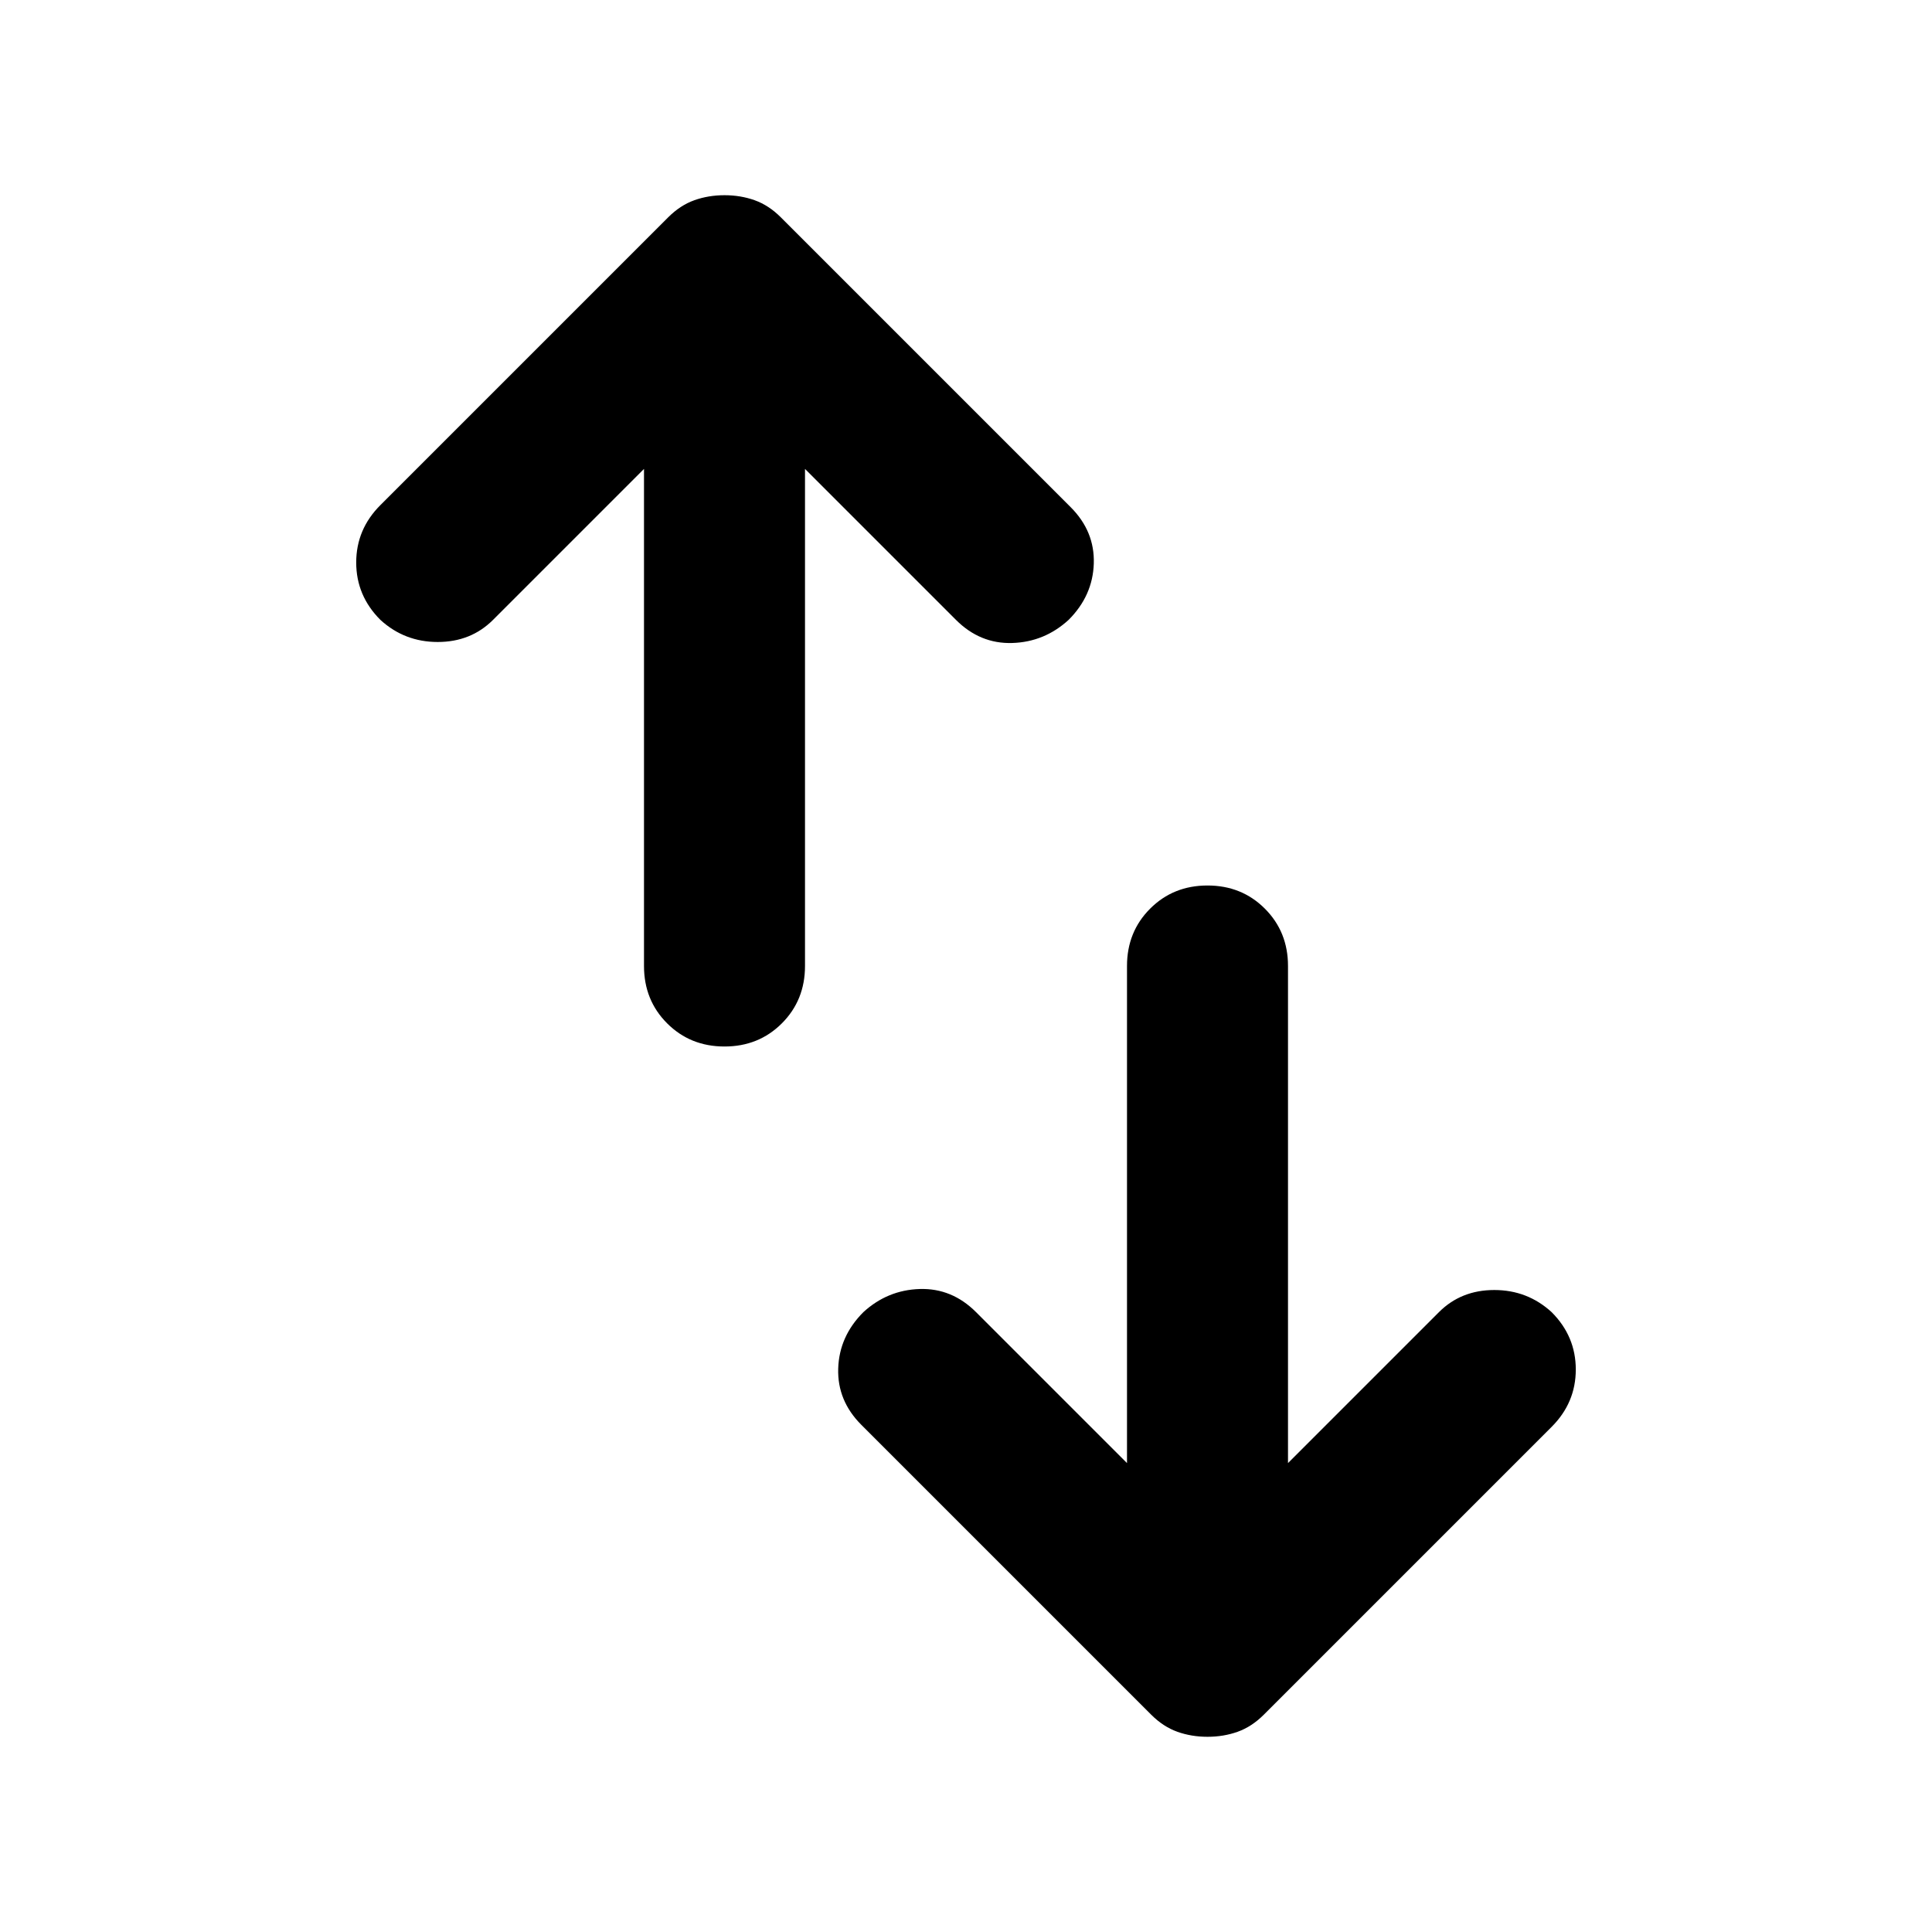
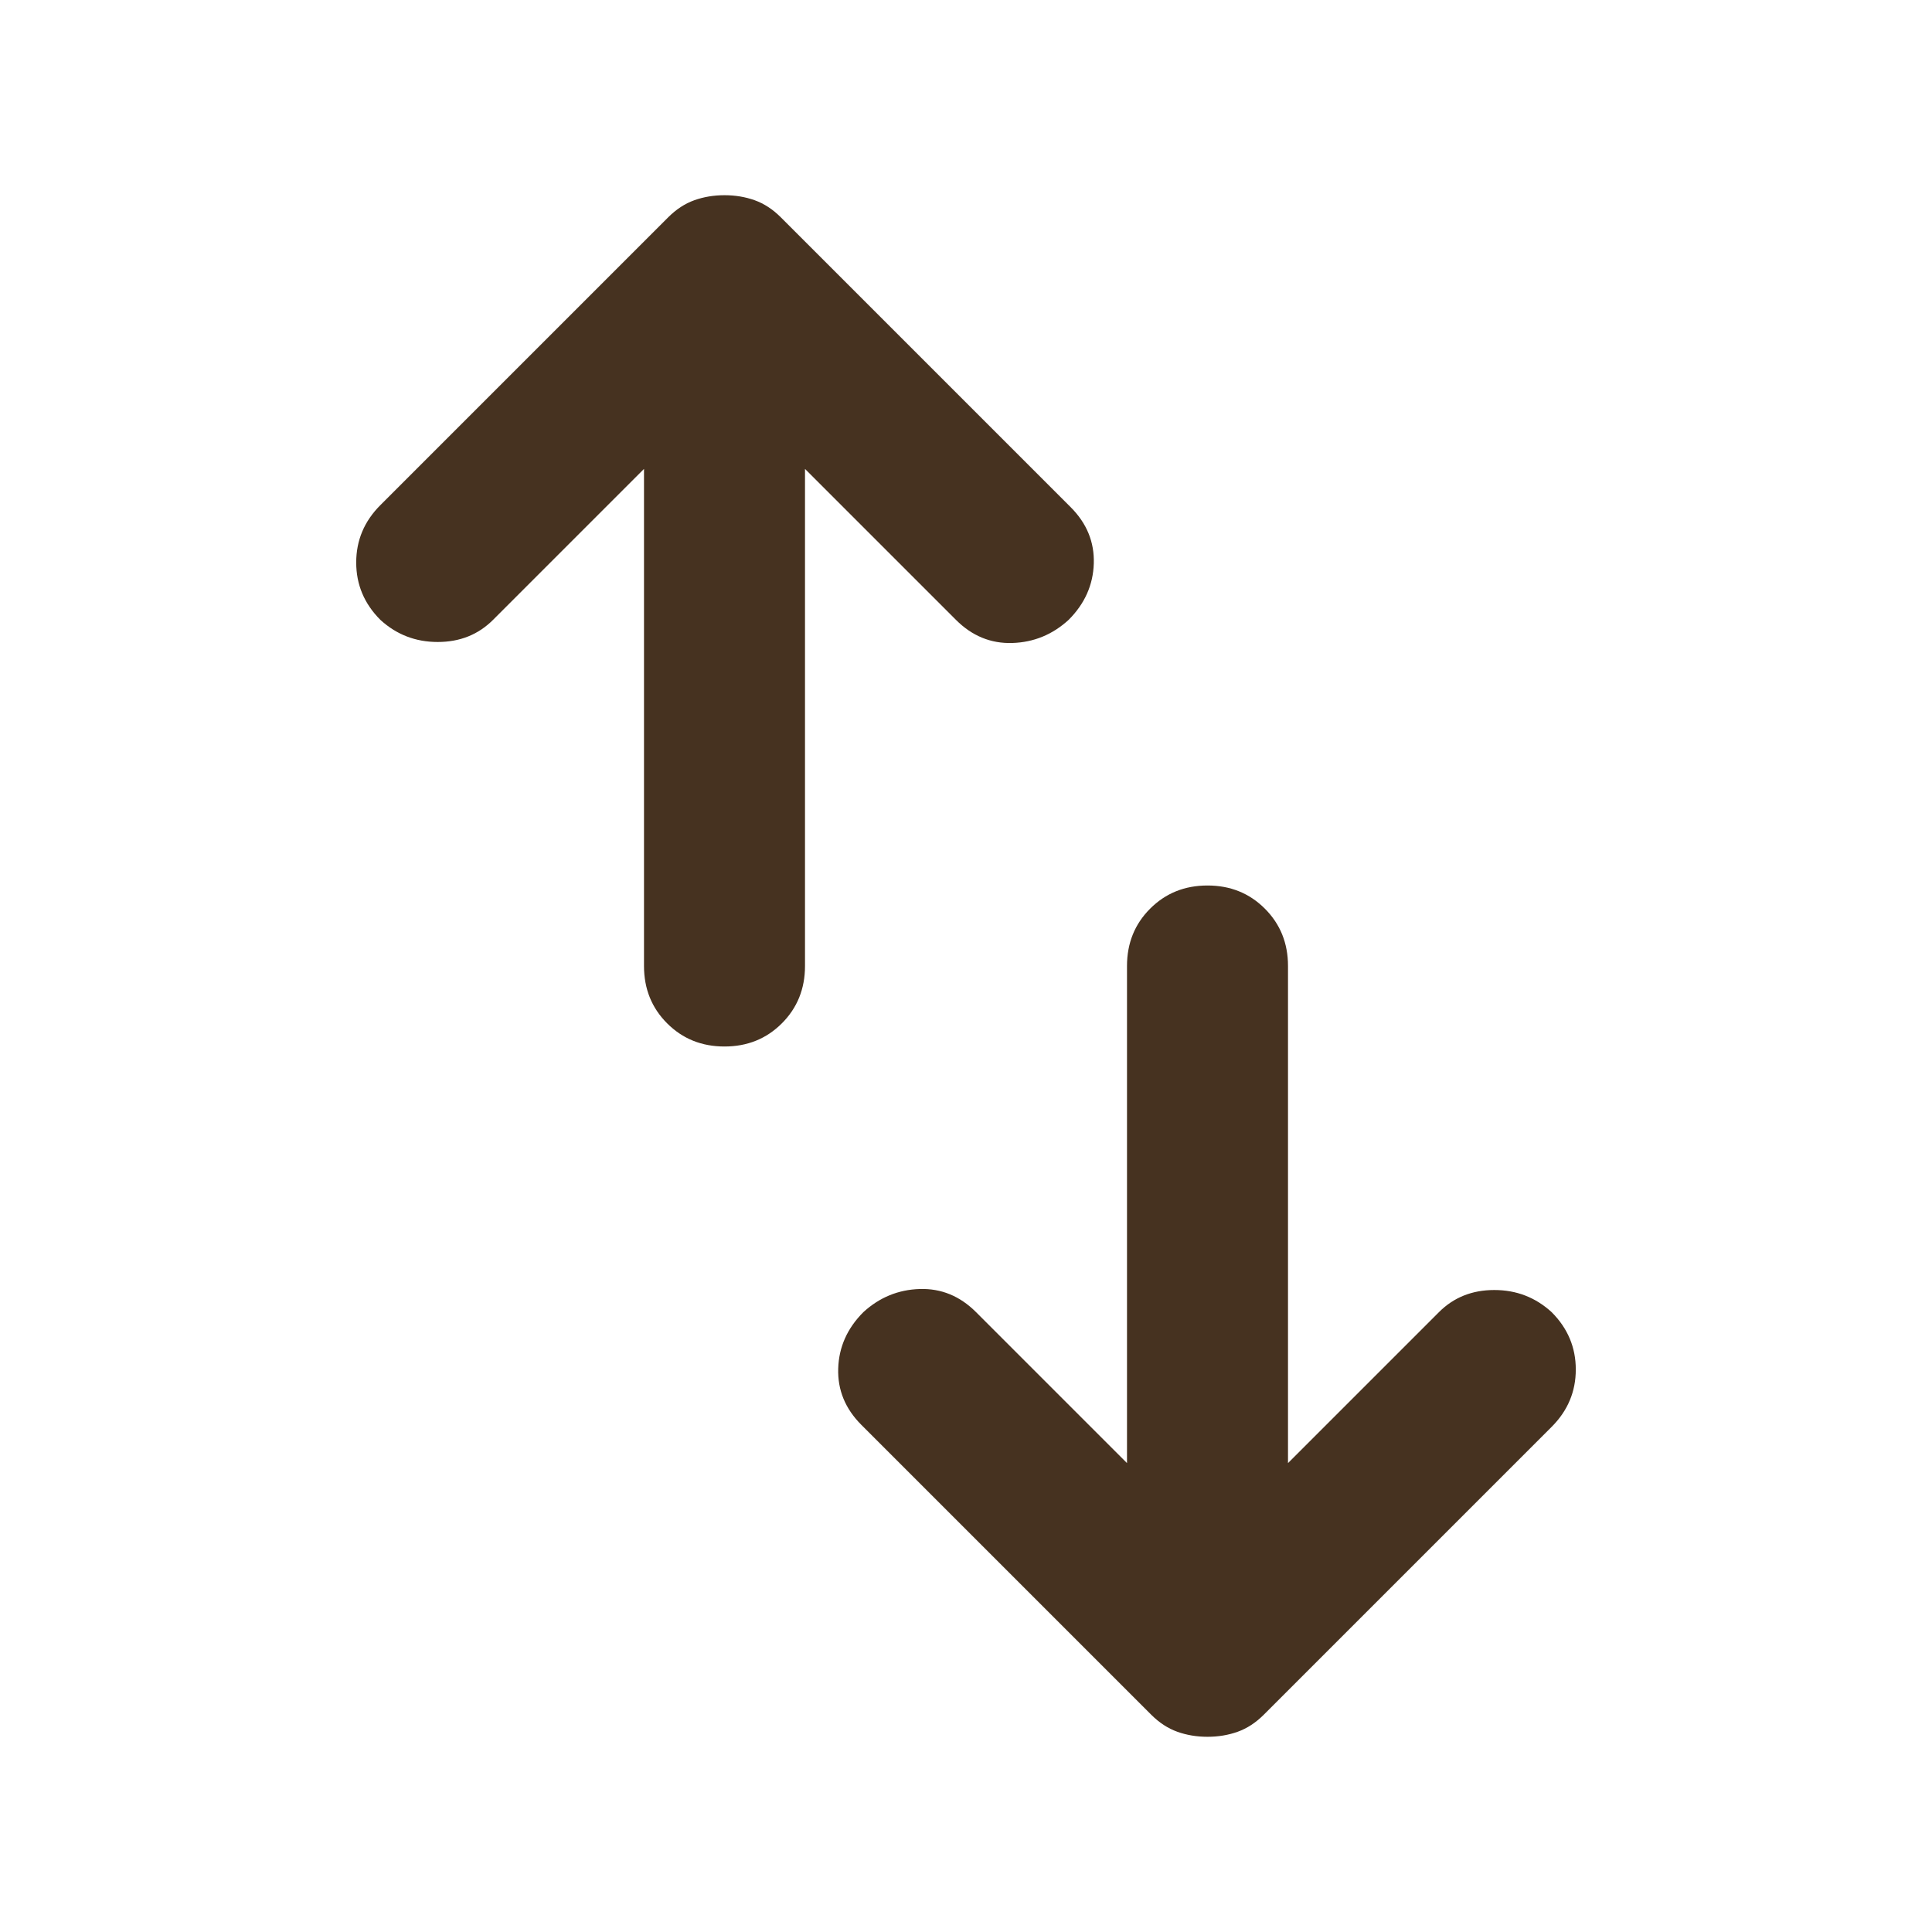
<svg xmlns="http://www.w3.org/2000/svg" height="24" viewBox="0 -960 960 960" width="24">
-   <path d="M360-440q-17 0-28.5-11.5T320-480v-247l-75 75q-11 11-27.5 11T189-652q-12-12-12-28.5t12-28.5l143-143q6-6 13-8.5t15-2.5q8 0 15 2.5t13 8.5l144 144q12 12 11.5 28T531-652q-12 11-28 11.5T475-652l-75-75v247q0 17-11.5 28.5T360-440ZM600-97q-8 0-15-2.5t-13-8.5L428-252q-12-12-11.5-28t12.5-28q12-11 28-11.5t28 11.5l75 75v-247q0-17 11.5-28.5T600-520q17 0 28.5 11.5T640-480v247l75-75q11-11 27.5-11t28.5 11q12 12 12 28.5T771-251L628-108q-6 6-13 8.5T600-97Z" fill="currentColor" />
+   <path d="M360-440q-17 0-28.5-11.5T320-480v-247l-75 75q-11 11-27.5 11T189-652q-12-12-12-28.5t12-28.5l143-143q6-6 13-8.5t15-2.5q8 0 15 2.5t13 8.5l144 144q12 12 11.5 28T531-652q-12 11-28 11.5T475-652l-75-75v247q0 17-11.5 28.5T360-440ZM600-97q-8 0-15-2.5t-13-8.5L428-252q-12-12-11.5-28t12.5-28q12-11 28-11.5t28 11.5l75 75v-247q0-17 11.5-28.5T600-520q17 0 28.5 11.5T640-480v247l75-75q11-11 27.5-11t28.5 11q12 12 12 28.5T771-251L628-108q-6 6-13 8.5T600-97Z" fill="#463220" />
</svg>
